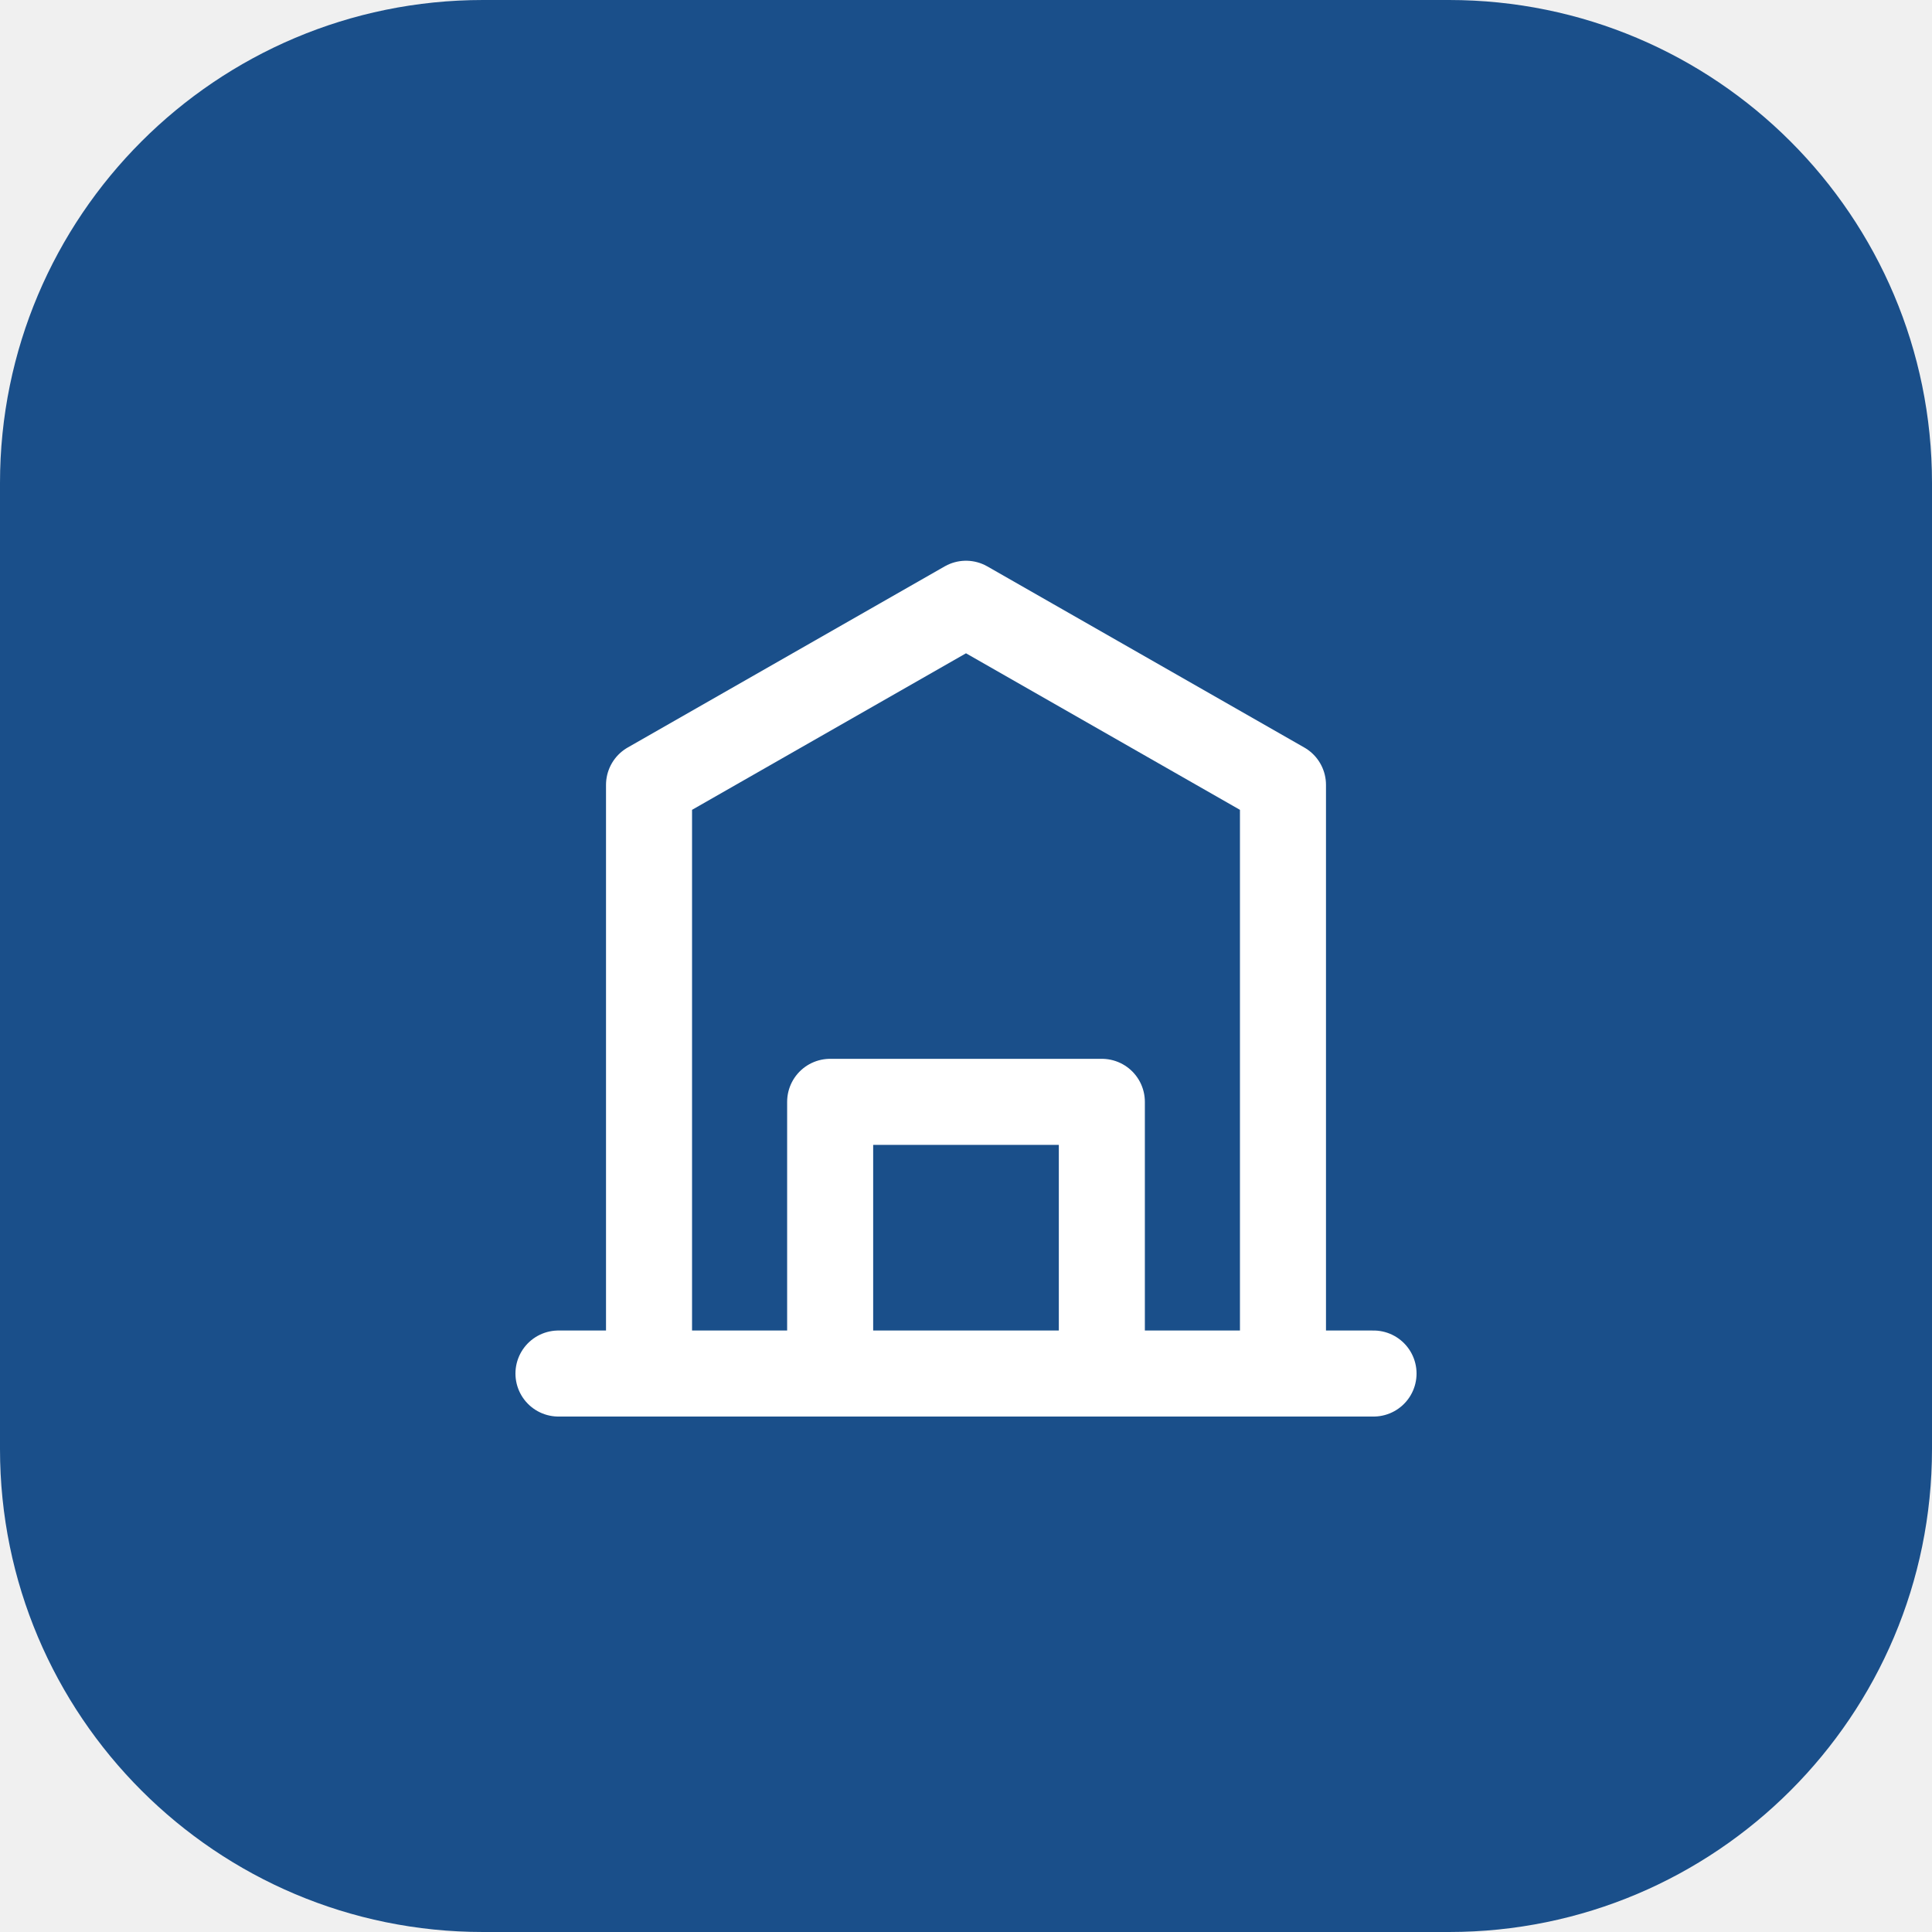
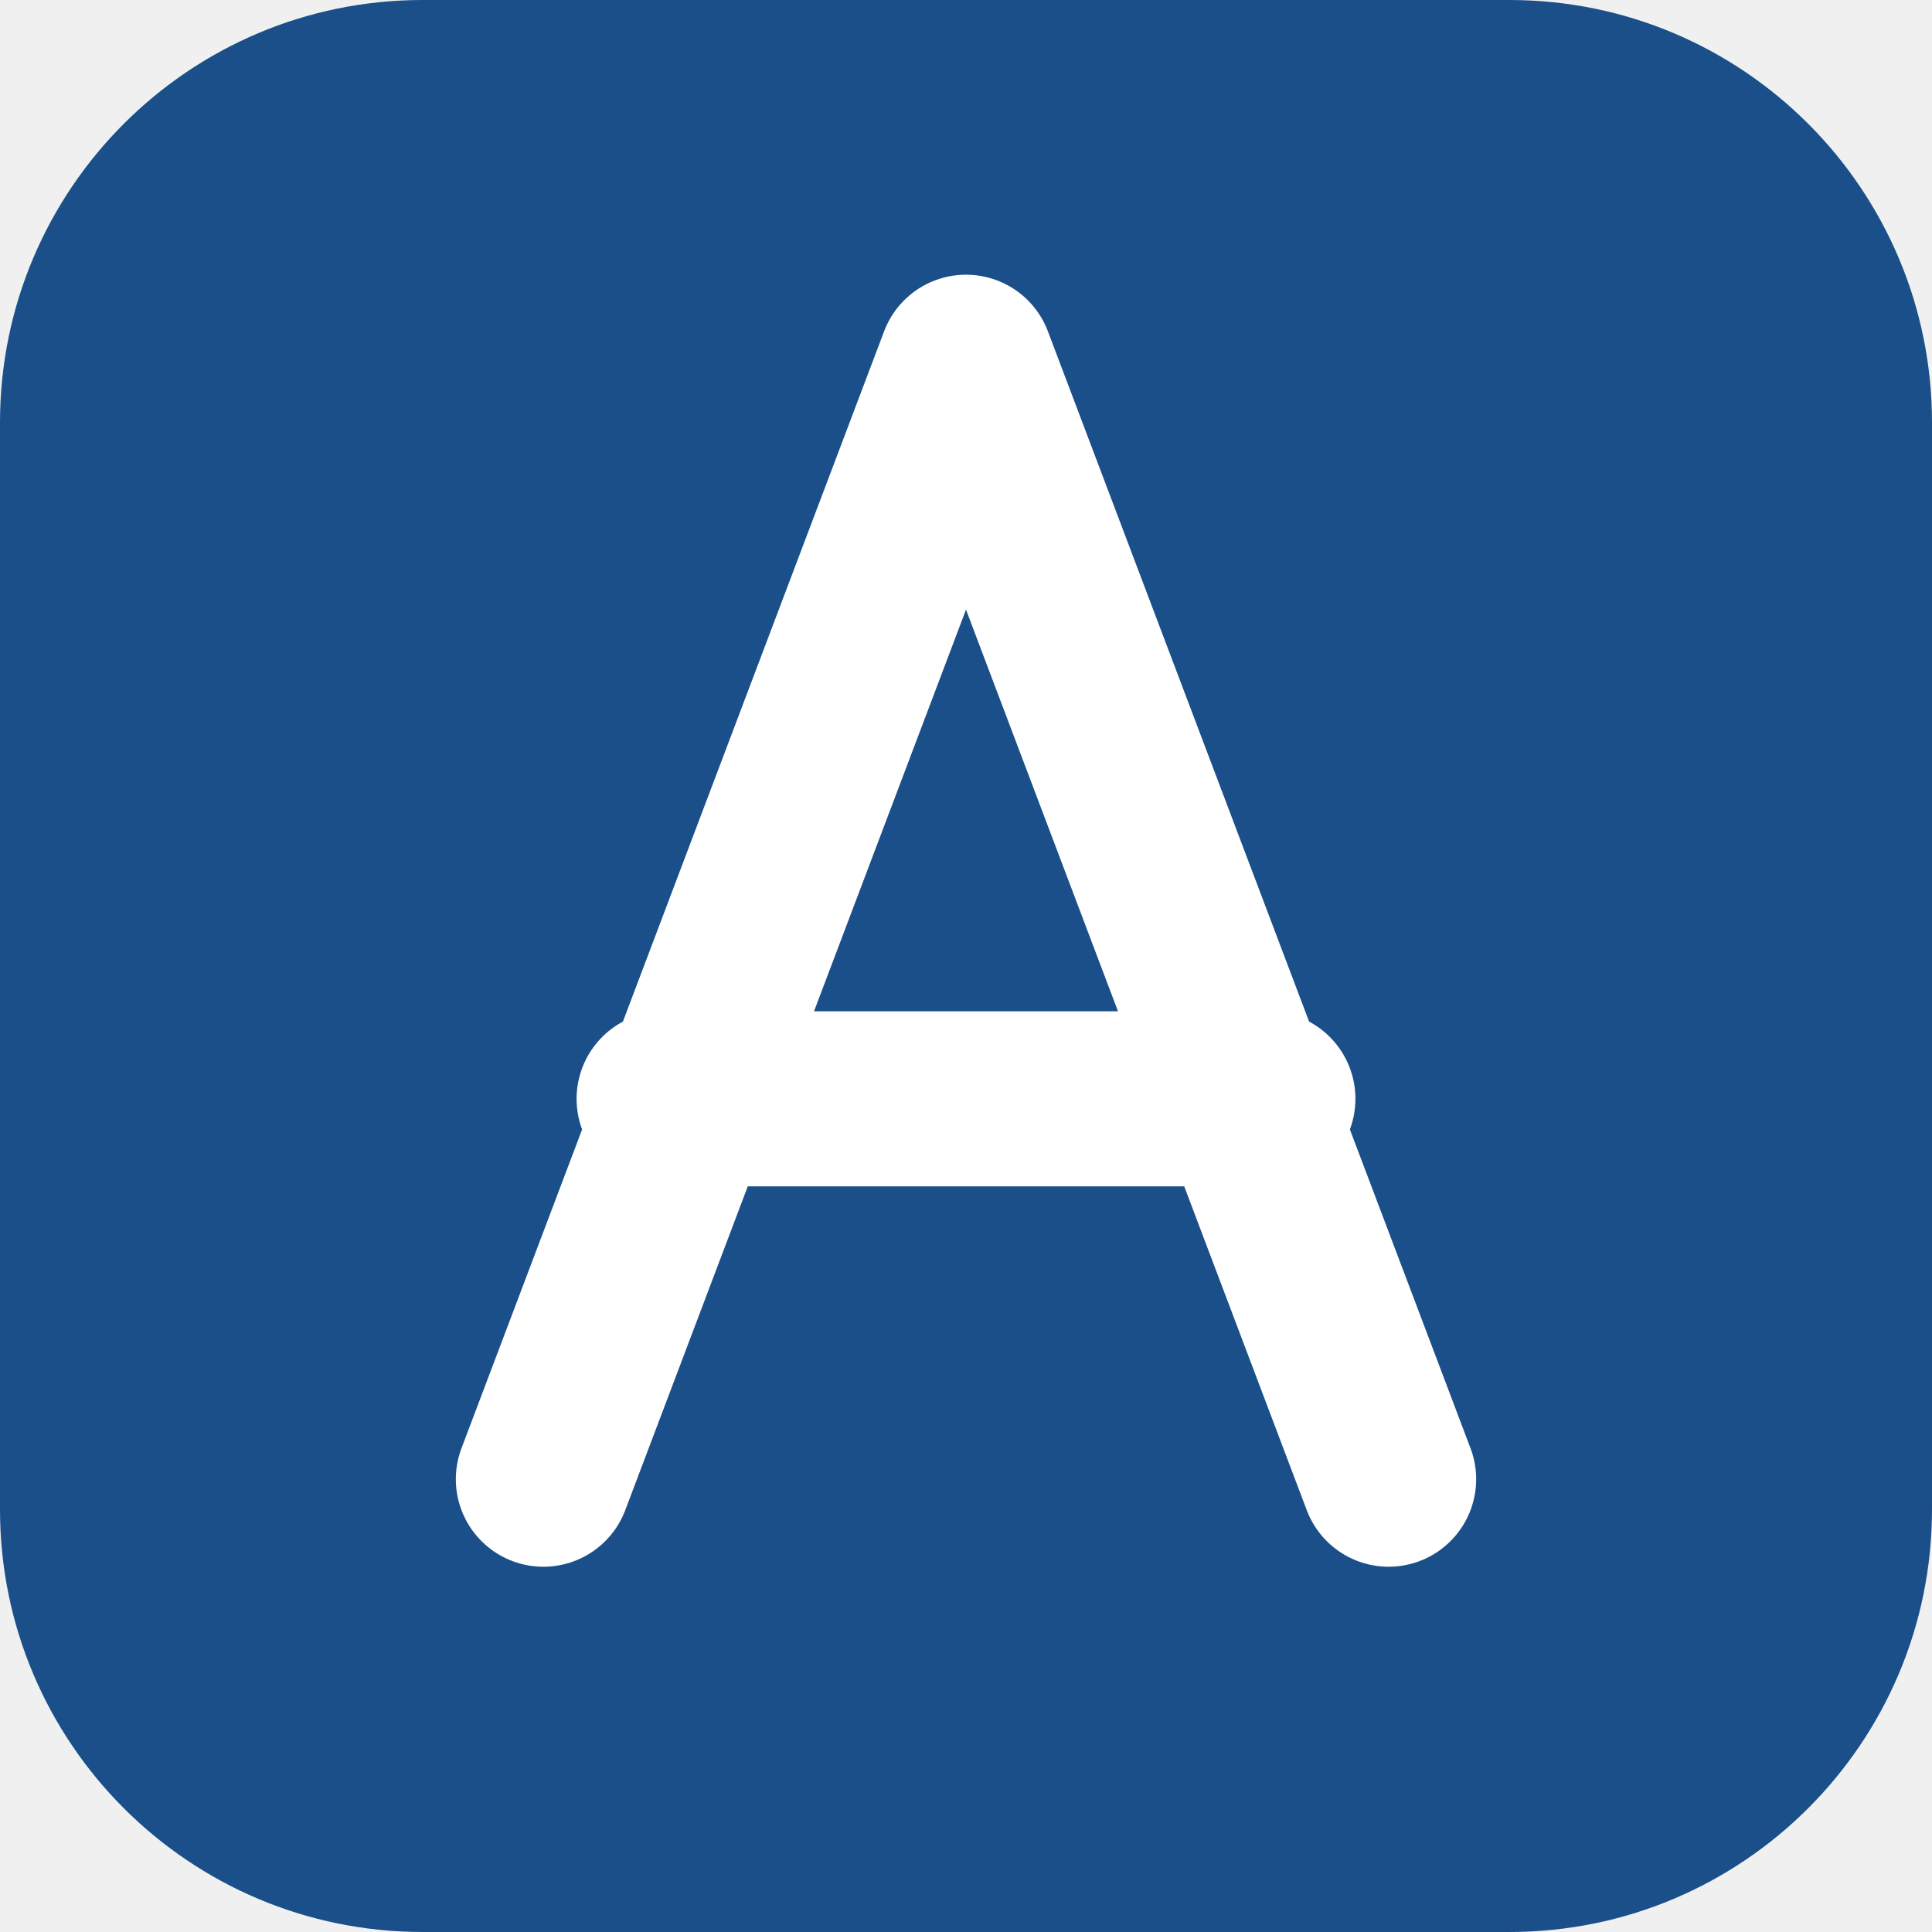
<svg xmlns="http://www.w3.org/2000/svg" viewBox="0 0 32 32" width="32" height="32" role="img" aria-label="ACMP">
-   <rect width="32" height="32" rx="8" fill="#1a4f8a" />
-   <g transform="translate(7 7) scale(0.75)" fill="none" stroke="#ffffff" stroke-width="1.9" stroke-linecap="round" stroke-linejoin="round">
-     <path d="M3 21h18M5 21V8l7-4 7 4v13M9 21v-6h6v6" />
+   <rect width="32" height="32" rx="7" fill="#1a4f8a" />
+   <g fill="none" stroke="#ffffff" stroke-width="2.9" stroke-linecap="round" stroke-linejoin="round">
+     <path d="M16 6L9 24.5M16 6L23 24.5M11 18.2L21 18.2" />
  </g>
</svg>
